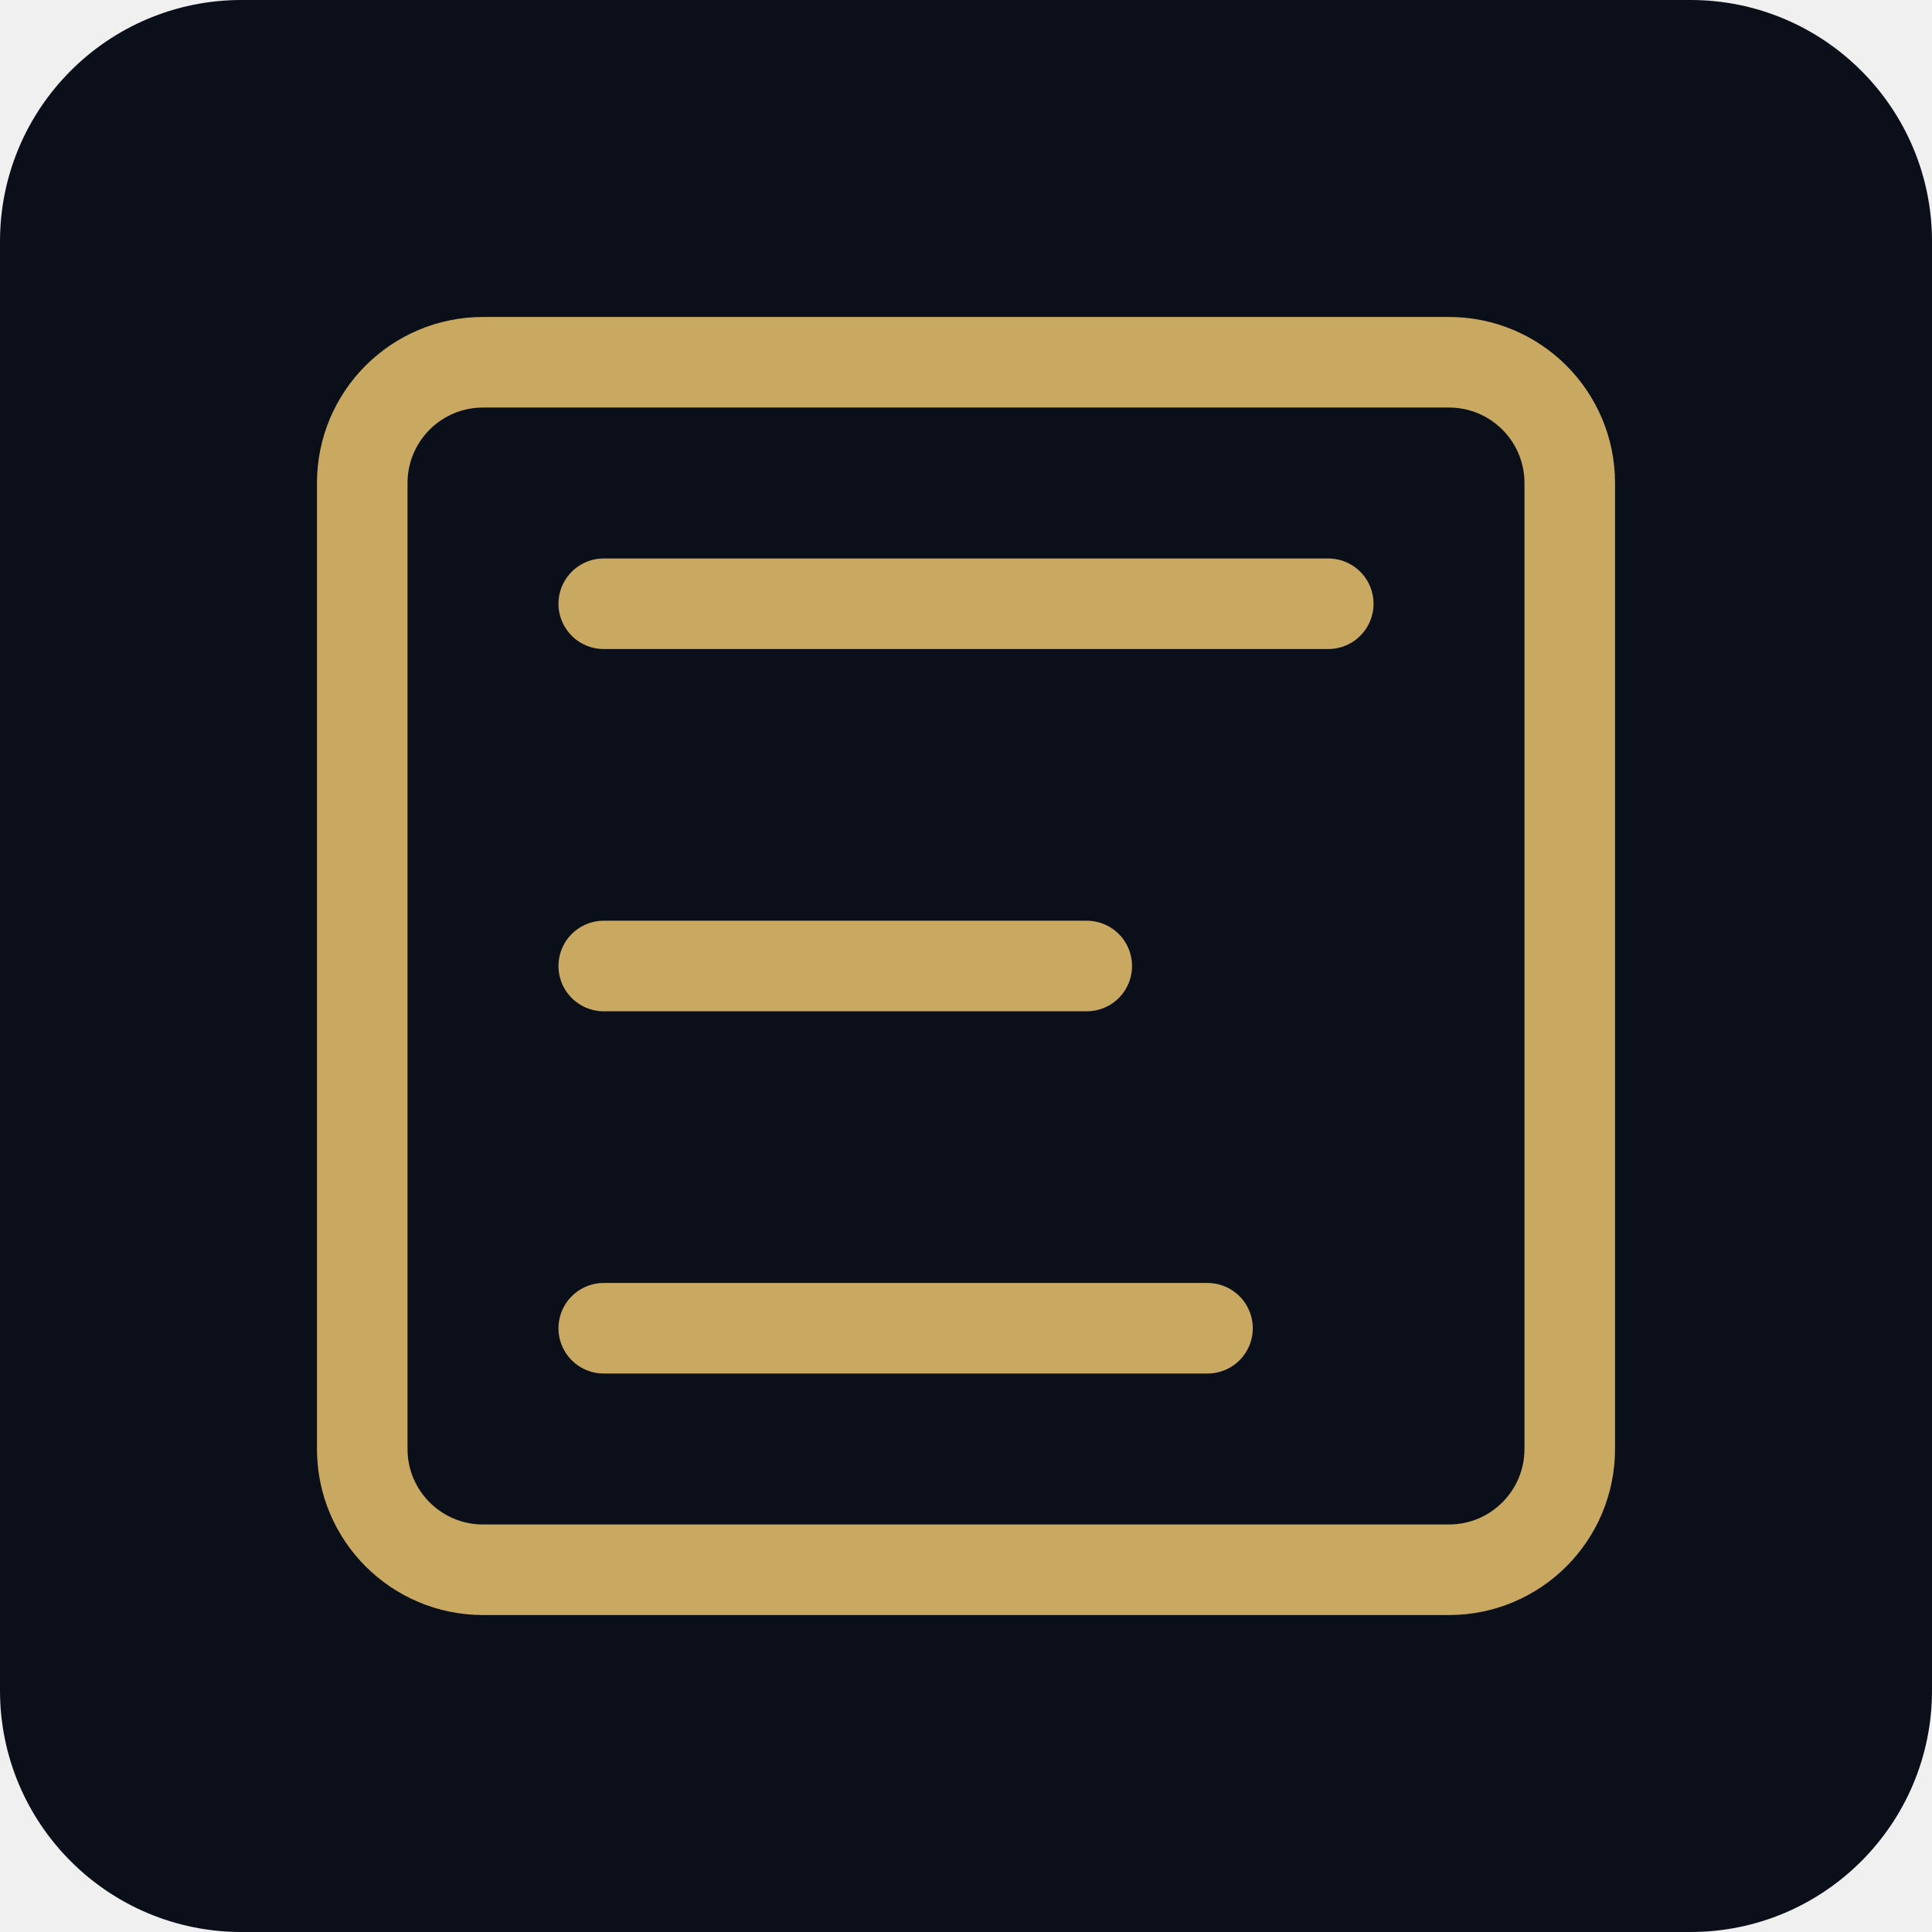
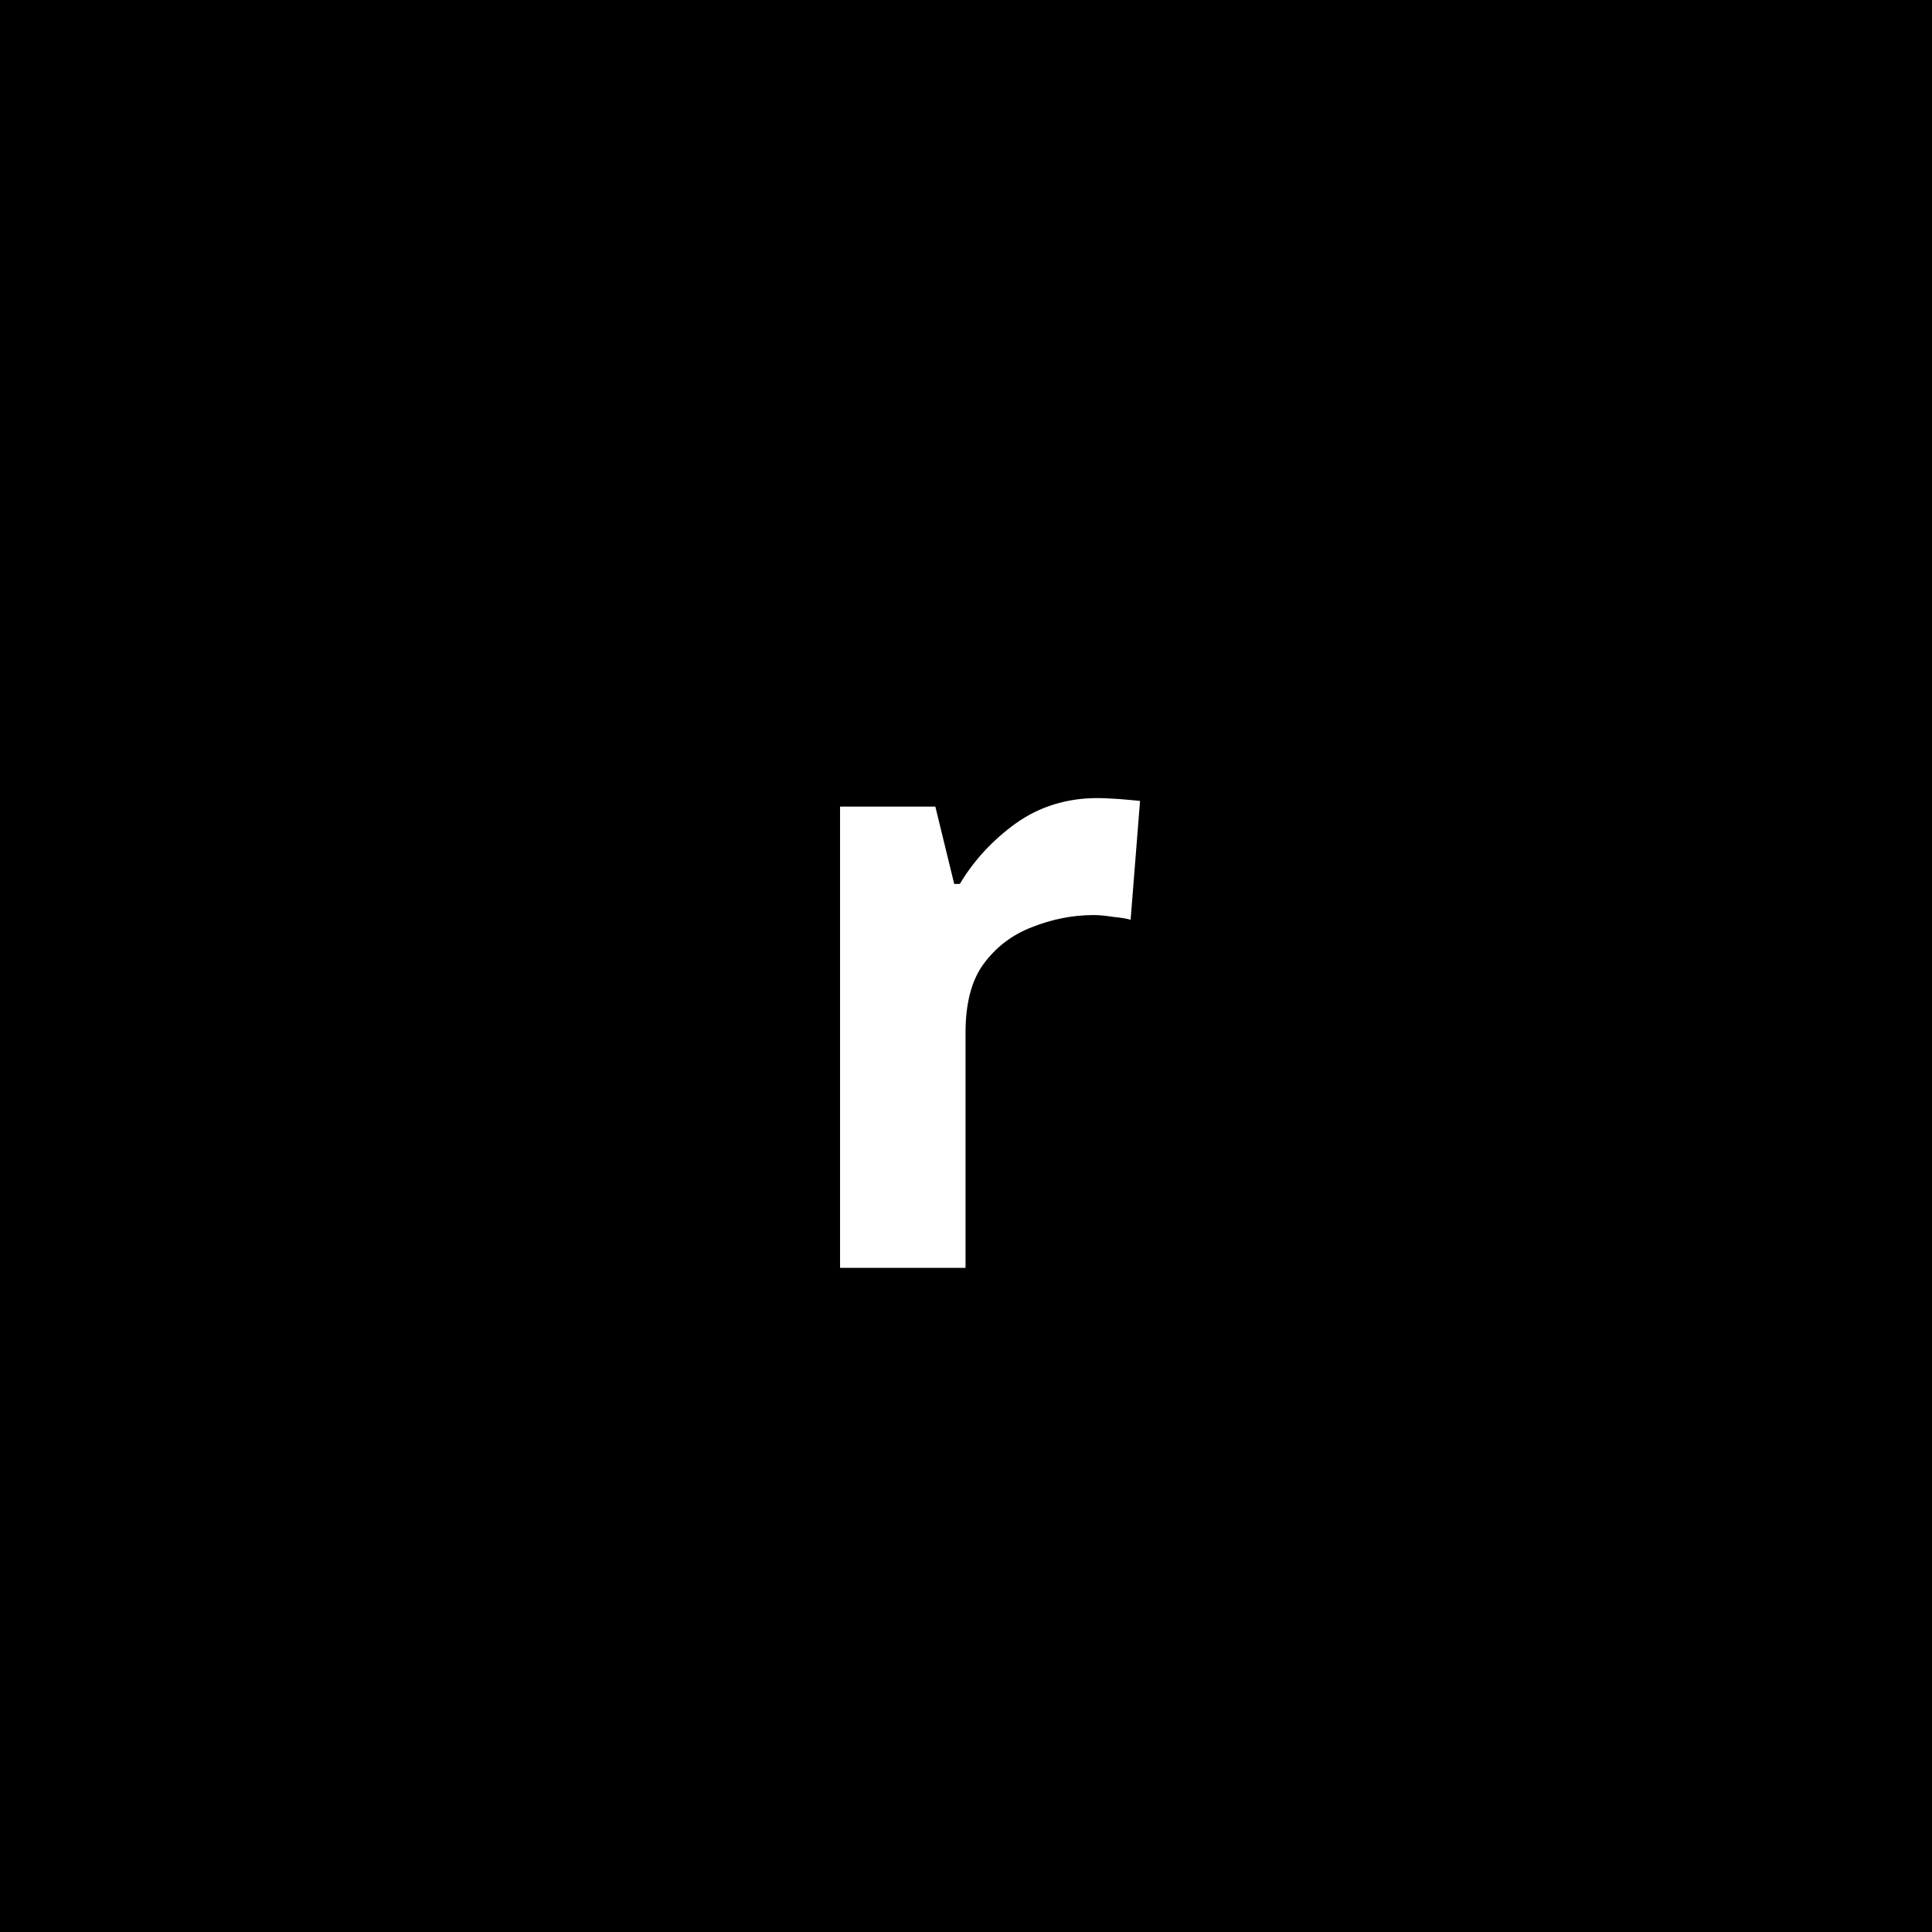
<svg xmlns="http://www.w3.org/2000/svg" viewBox="0 0 32 32" fill="none">
-   <rect width="32" height="32" rx="4" fill="#0a0f1a" />
-   <rect x="6" y="6" width="20" height="20" rx="2" stroke="#c9a962" stroke-width="1.5" />
-   <path d="M10 10h12M10 16h8M10 22h10" stroke="#c9a962" stroke-width="1.5" stroke-linecap="round" />
+   <rect width="32" height="32" fill="#000" />
+   <text x="16" y="21" text-anchor="middle" fill="#fff" font-family="system-ui,sans-serif" font-size="14" font-weight="600">r</text>
</svg>
